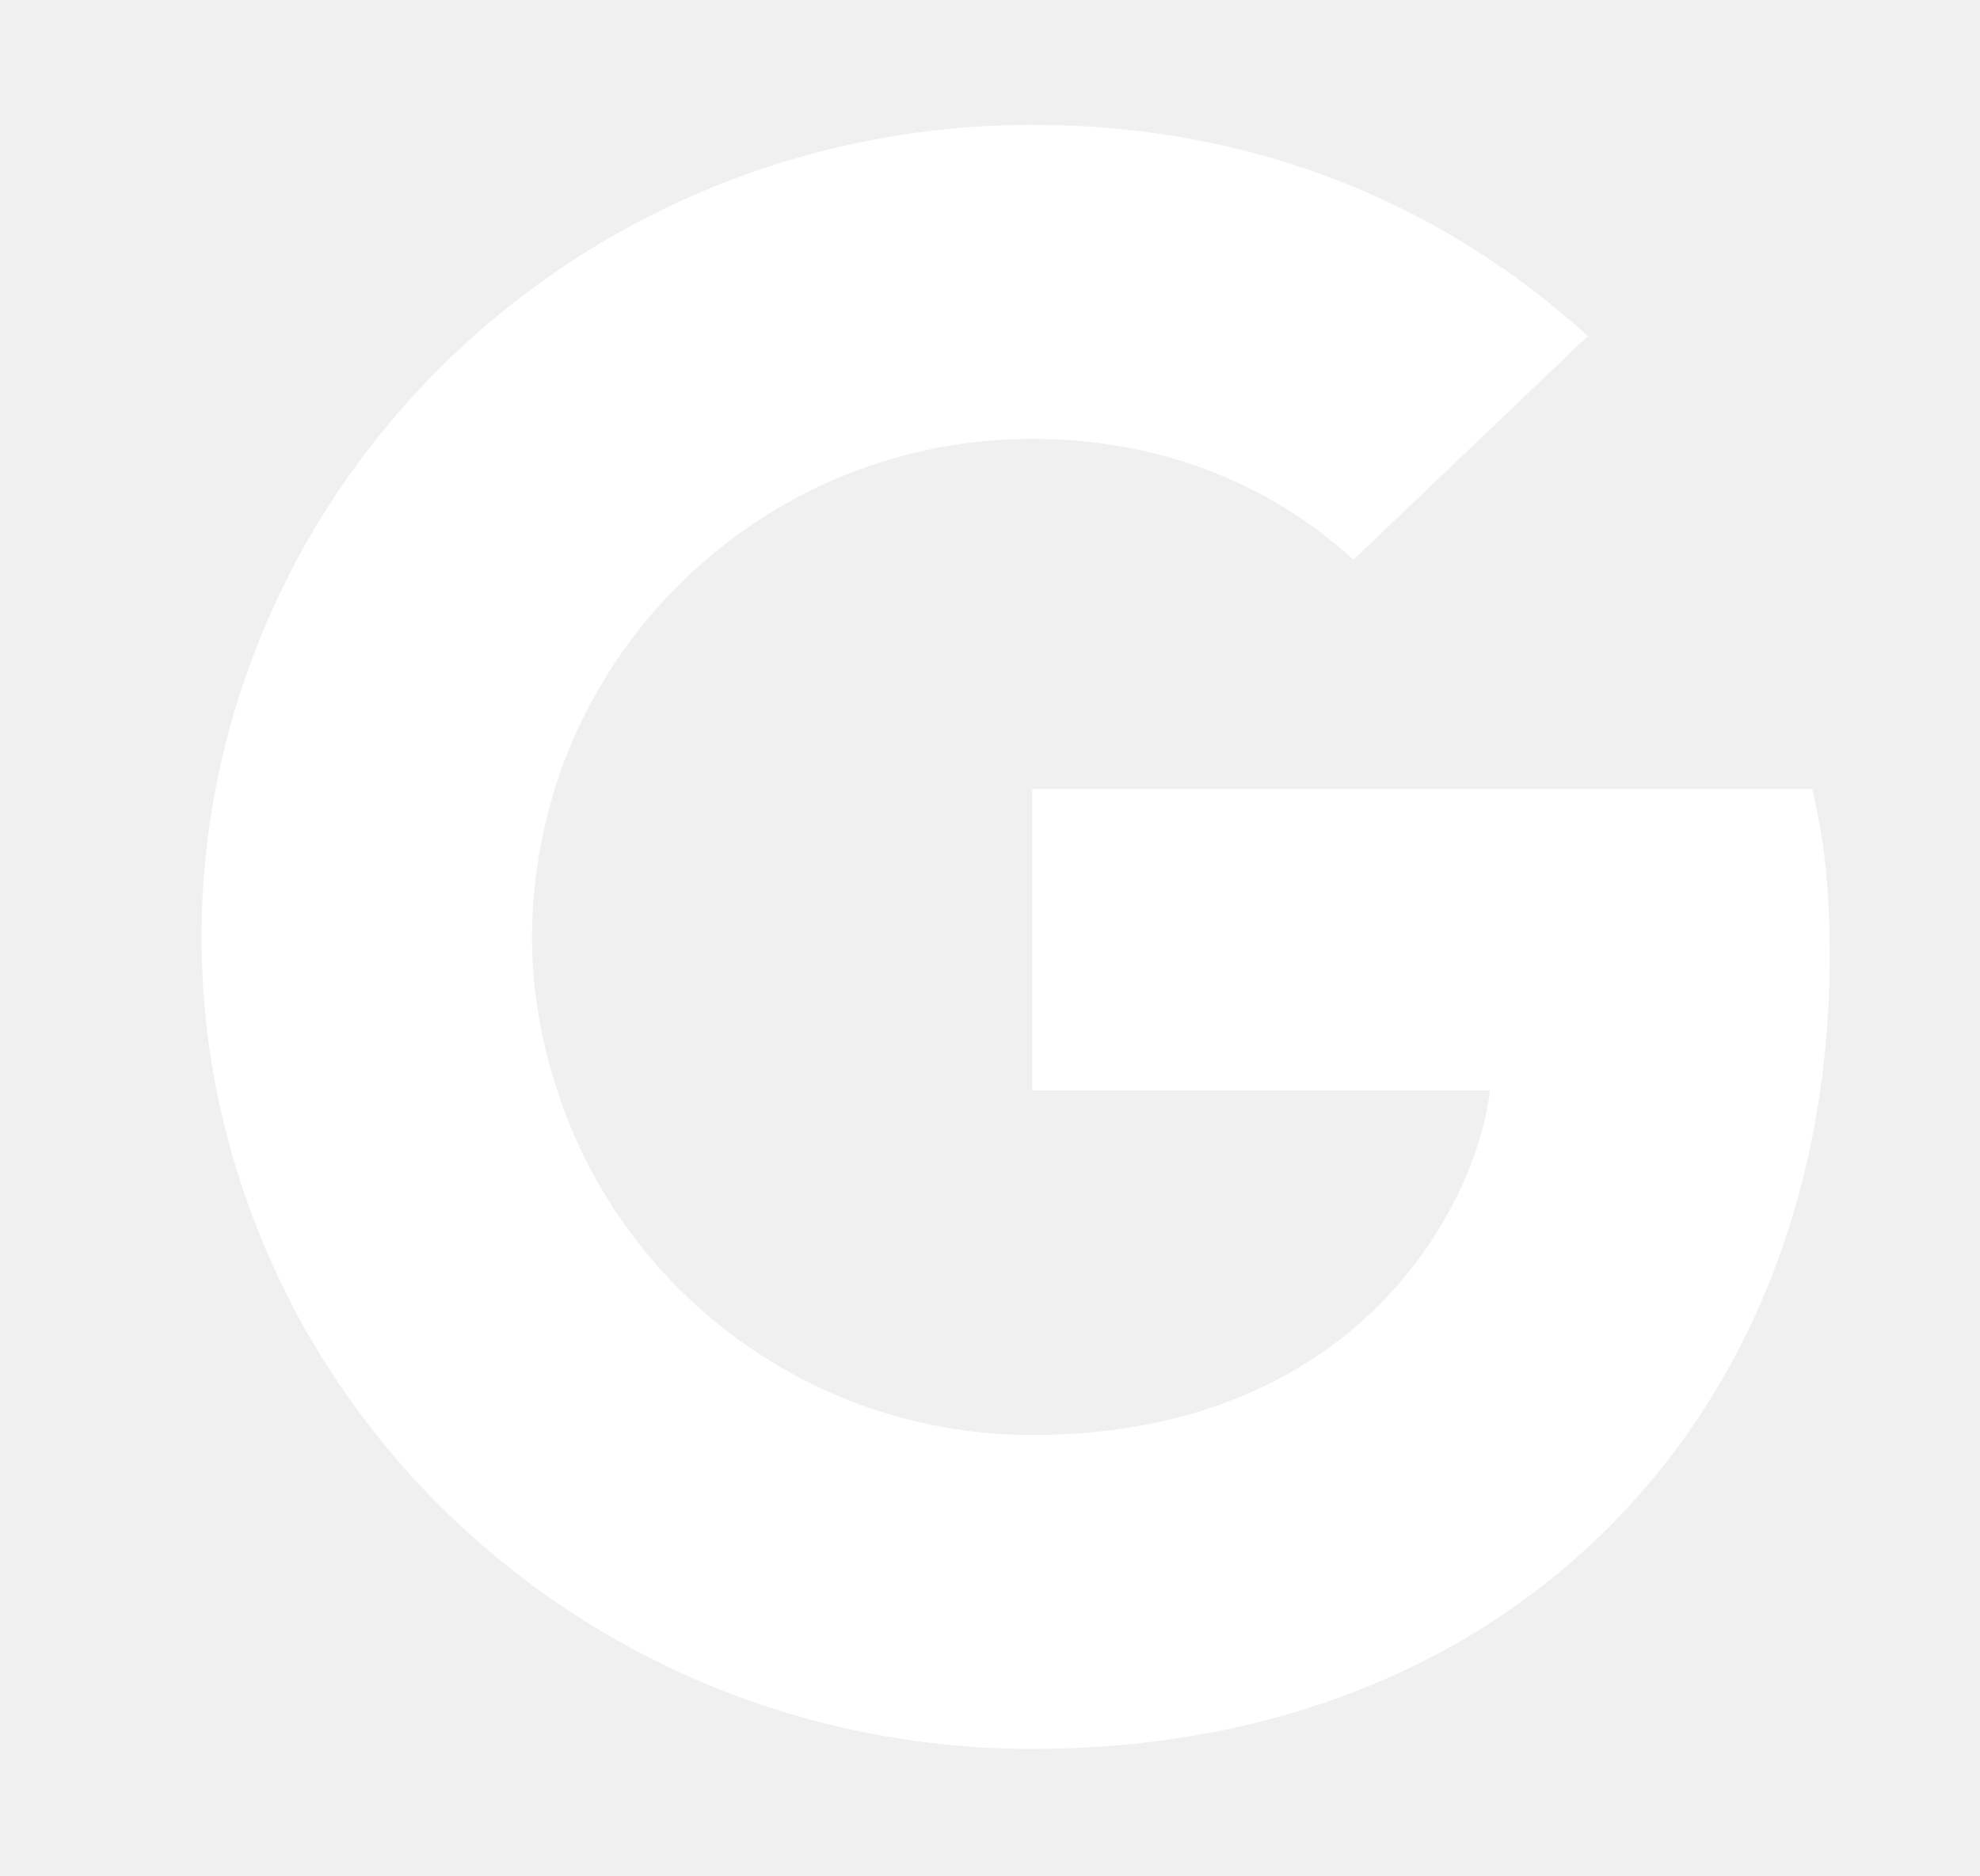
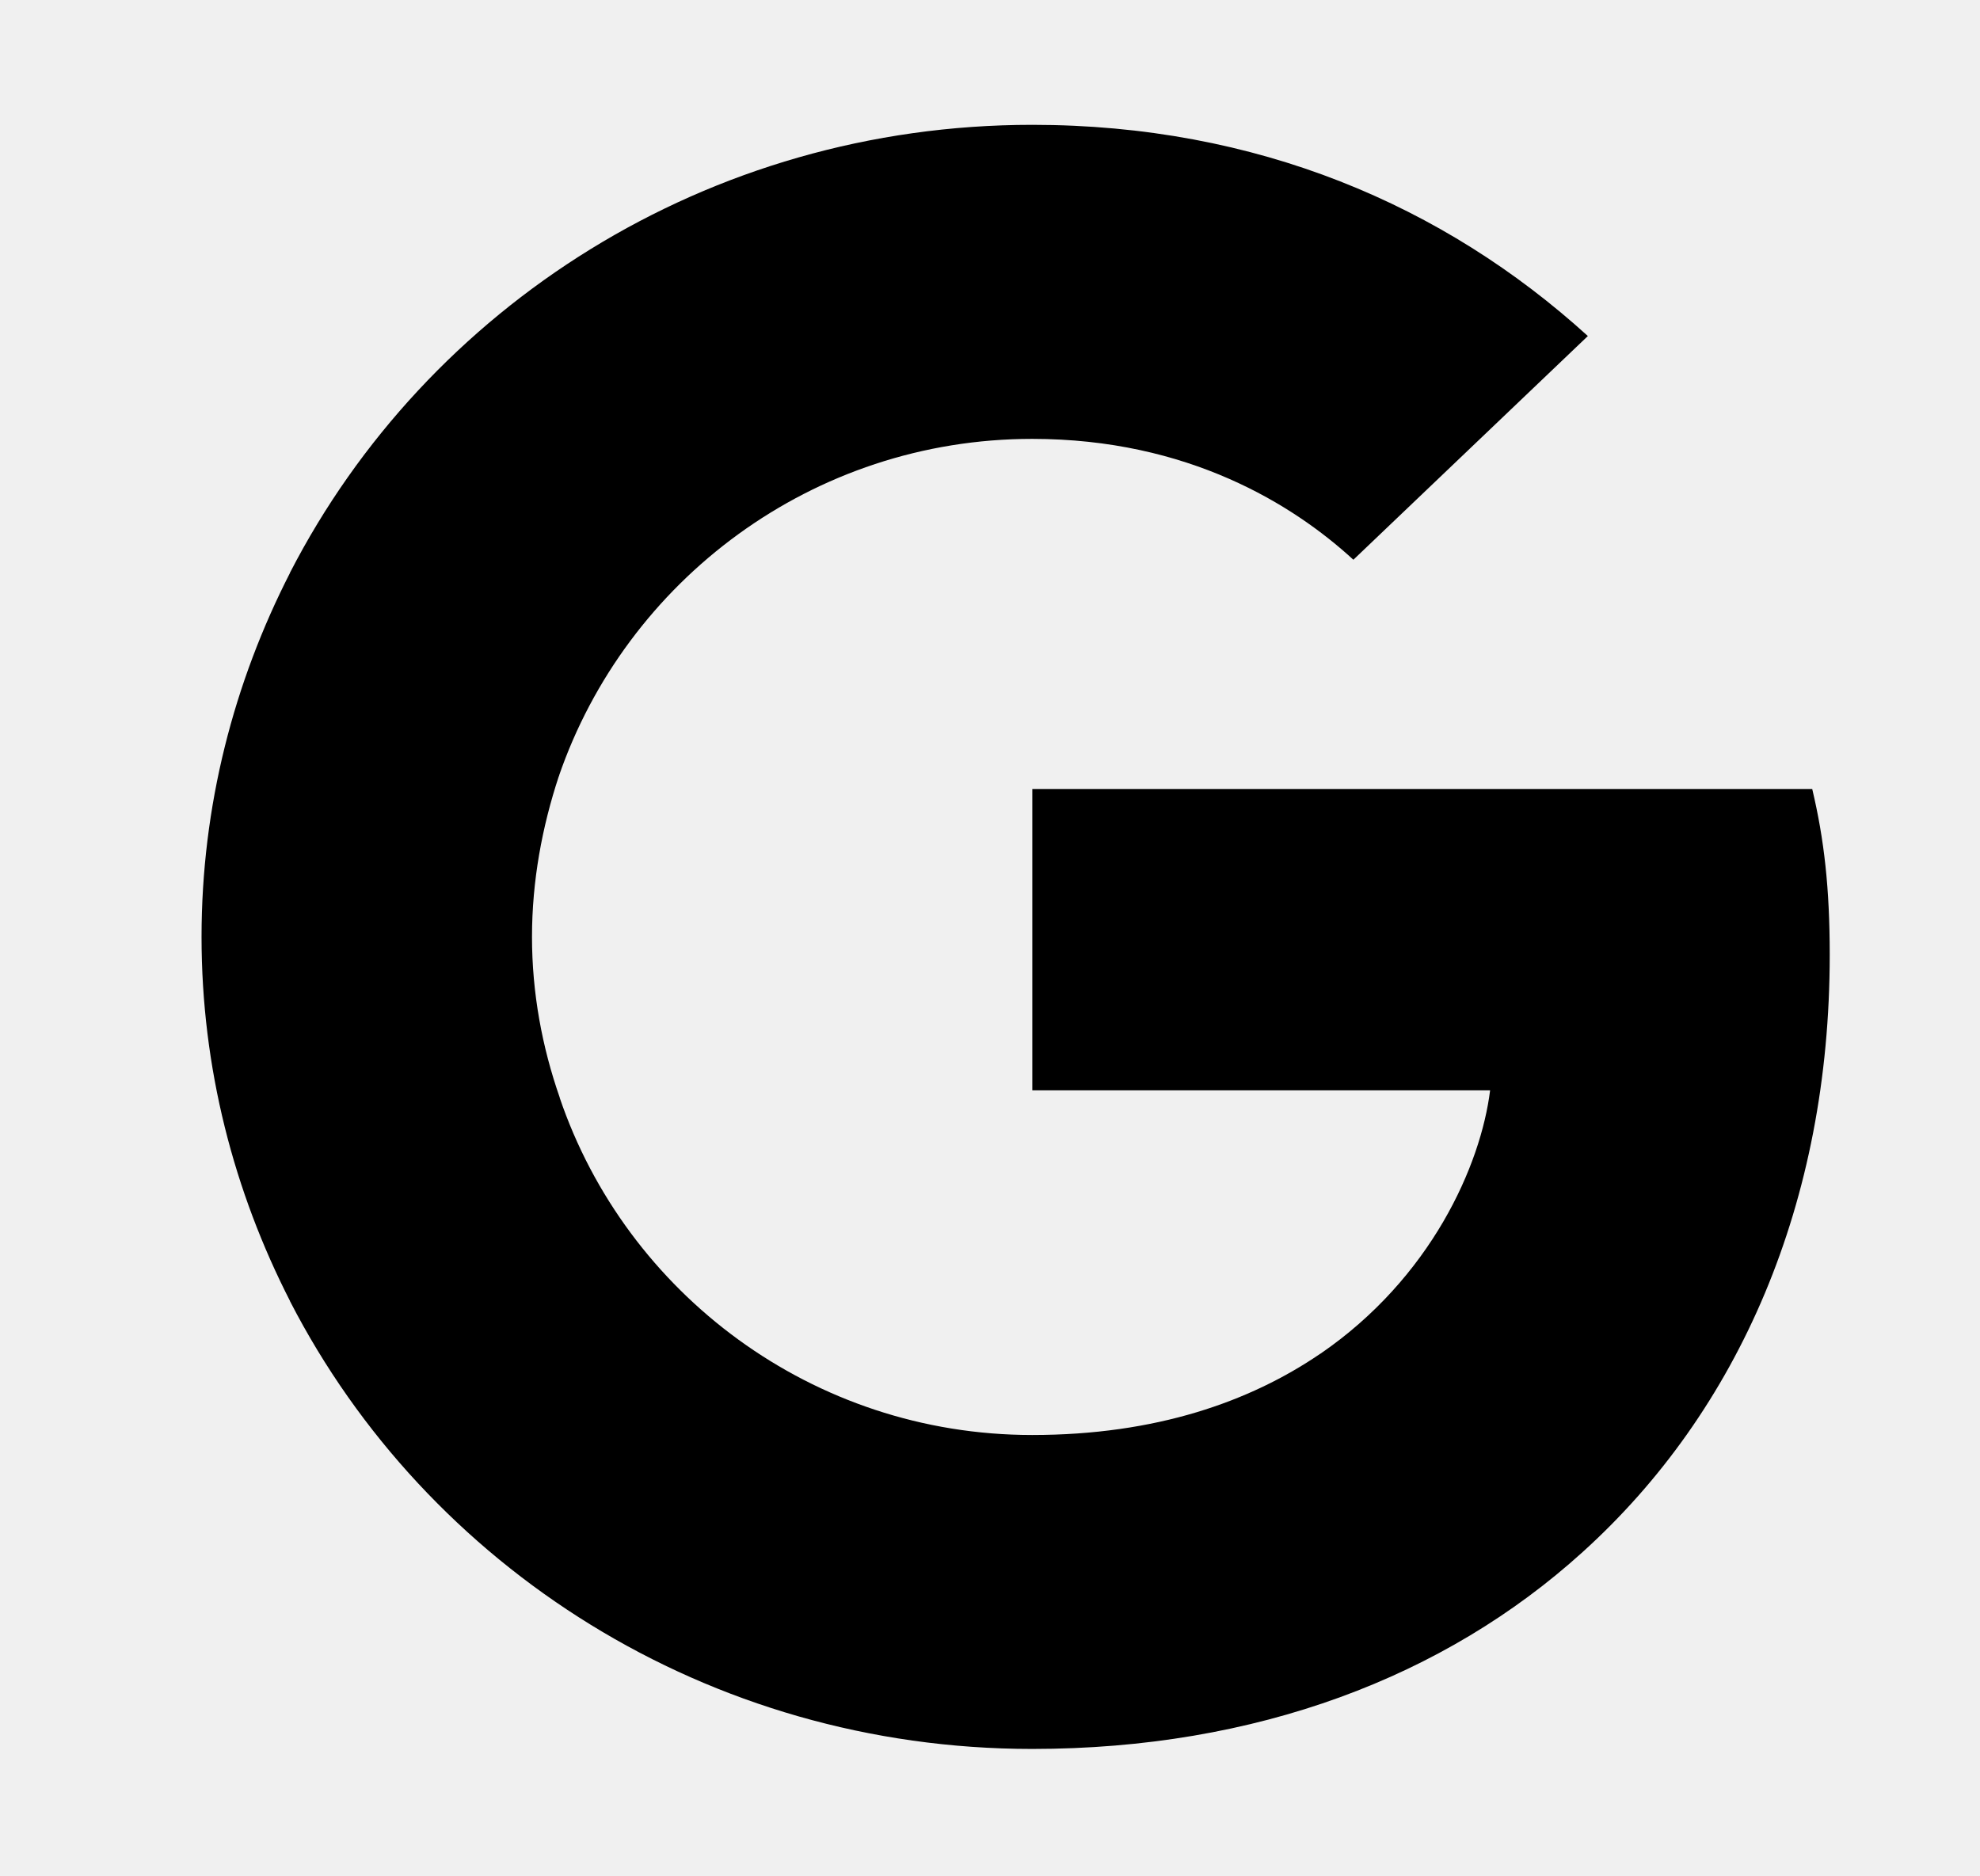
<svg xmlns="http://www.w3.org/2000/svg" width="19" height="18" viewBox="0 0 19 18" fill="none">
-   <path d="M17.558 9.165C17.558 8.524 17.505 8.057 17.39 7.572H9.906V10.464H14.299C14.21 11.183 13.732 12.265 12.669 12.993L12.654 13.089L15.02 14.882L15.184 14.898C16.69 13.538 17.558 11.538 17.558 9.165" fill="white" />
-   <path d="M9.905 16.785C12.057 16.785 13.864 16.093 15.184 14.898L12.668 12.993C11.995 13.452 11.092 13.772 9.905 13.772C7.797 13.772 6.008 12.412 5.37 10.533L5.277 10.541L2.816 12.403L2.784 12.49C4.095 15.036 6.787 16.785 9.905 16.785Z" fill="white" />
-   <path d="M5.371 10.533C5.202 10.049 5.105 9.529 5.105 8.992C5.105 8.455 5.202 7.936 5.362 7.451L5.357 7.347L2.866 5.456L2.785 5.494C2.244 6.55 1.934 7.736 1.934 8.992C1.934 10.248 2.244 11.434 2.785 12.49L5.371 10.533" fill="white" />
-   <path d="M9.905 4.212C11.402 4.212 12.412 4.844 12.987 5.372L15.237 3.225C13.855 1.969 12.057 1.198 9.905 1.198C6.787 1.198 4.095 2.948 2.784 5.494L5.362 7.451C6.008 5.571 7.797 4.212 9.905 4.212" fill="white" />
+   <path d="M17.558 9.165C17.558 8.524 17.505 8.057 17.39 7.572H9.906V10.464H14.299C14.21 11.183 13.732 12.265 12.669 12.993L12.654 13.089L15.02 14.882L15.184 14.898C16.69 13.538 17.558 11.538 17.558 9.165" fill="black" />
+   <path d="M9.905 16.785C12.057 16.785 13.864 16.093 15.184 14.898L12.668 12.993C11.995 13.452 11.092 13.772 9.905 13.772C7.797 13.772 6.008 12.412 5.37 10.533L5.277 10.541L2.816 12.403L2.784 12.49C4.095 15.036 6.787 16.785 9.905 16.785Z" fill="black" />
+   <path d="M5.371 10.533C5.202 10.049 5.105 9.529 5.105 8.992C5.105 8.455 5.202 7.936 5.362 7.451L5.357 7.347L2.866 5.456L2.785 5.494C2.244 6.55 1.934 7.736 1.934 8.992C1.934 10.248 2.244 11.434 2.785 12.49L5.371 10.533" fill="black" />
+   <path d="M9.905 4.212C11.402 4.212 12.412 4.844 12.987 5.372L15.237 3.225C13.855 1.969 12.057 1.198 9.905 1.198C6.787 1.198 4.095 2.948 2.784 5.494L5.362 7.451C6.008 5.571 7.797 4.212 9.905 4.212" fill="black" />
</svg>
